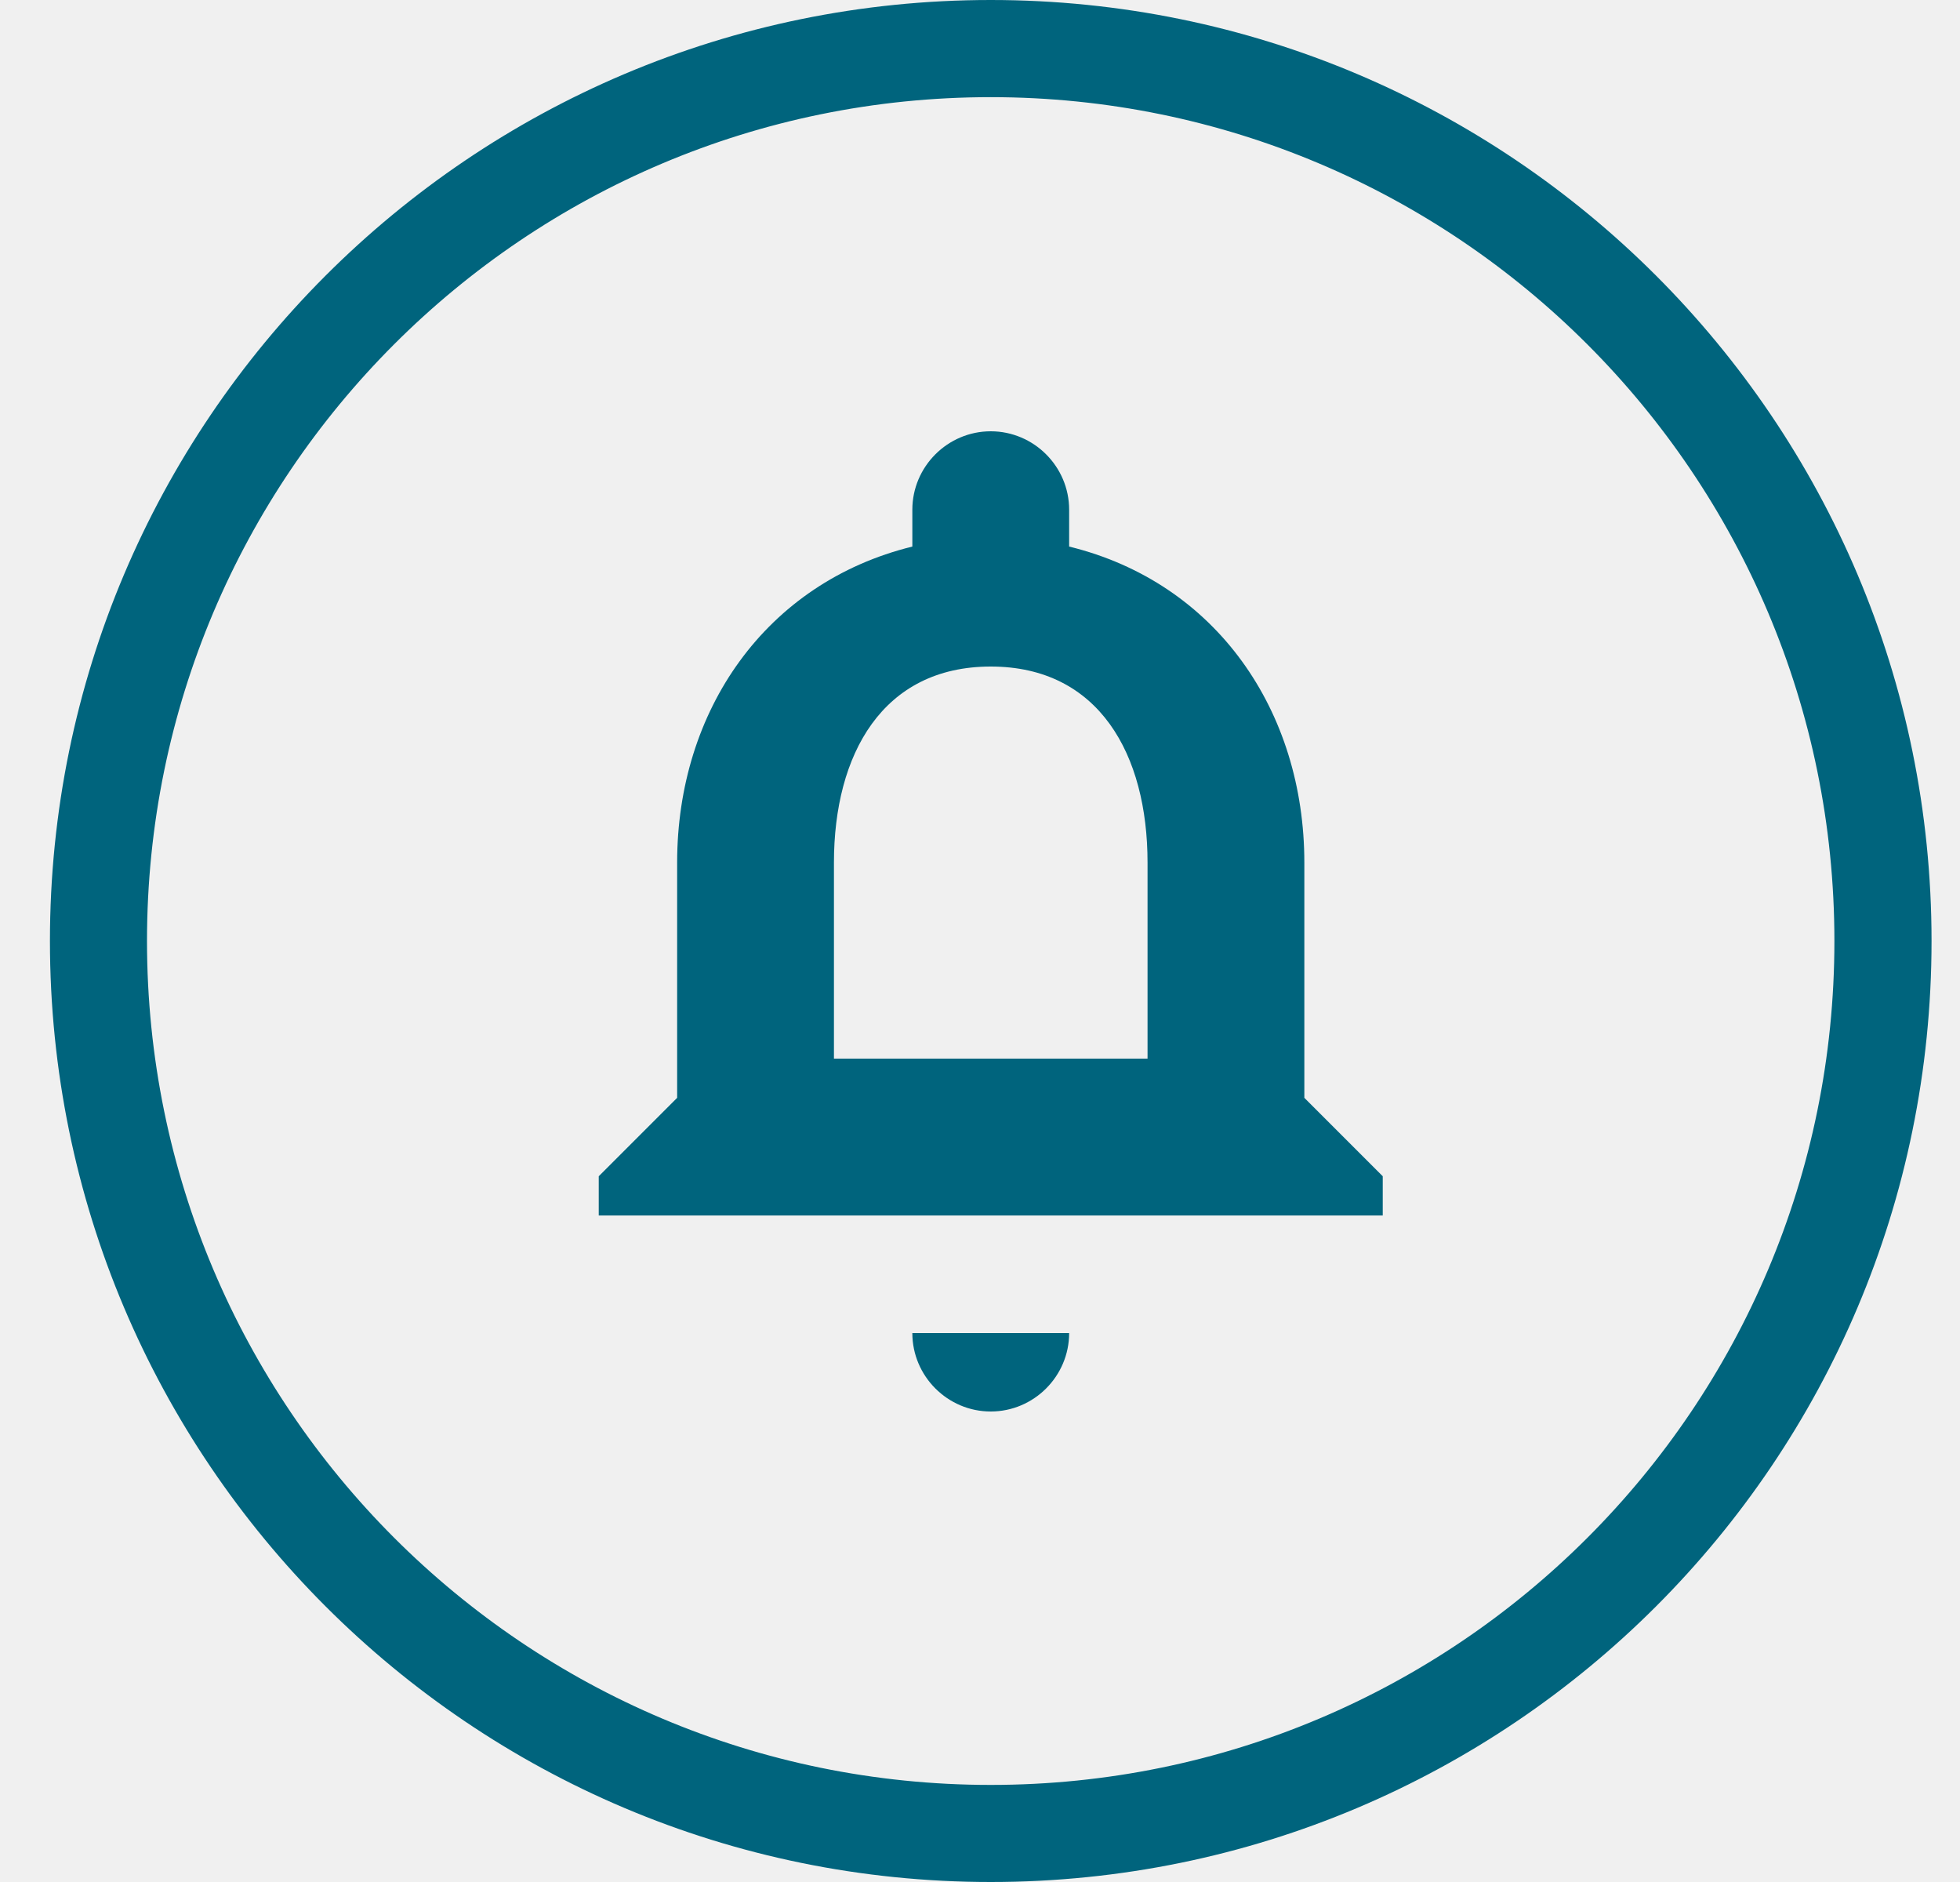
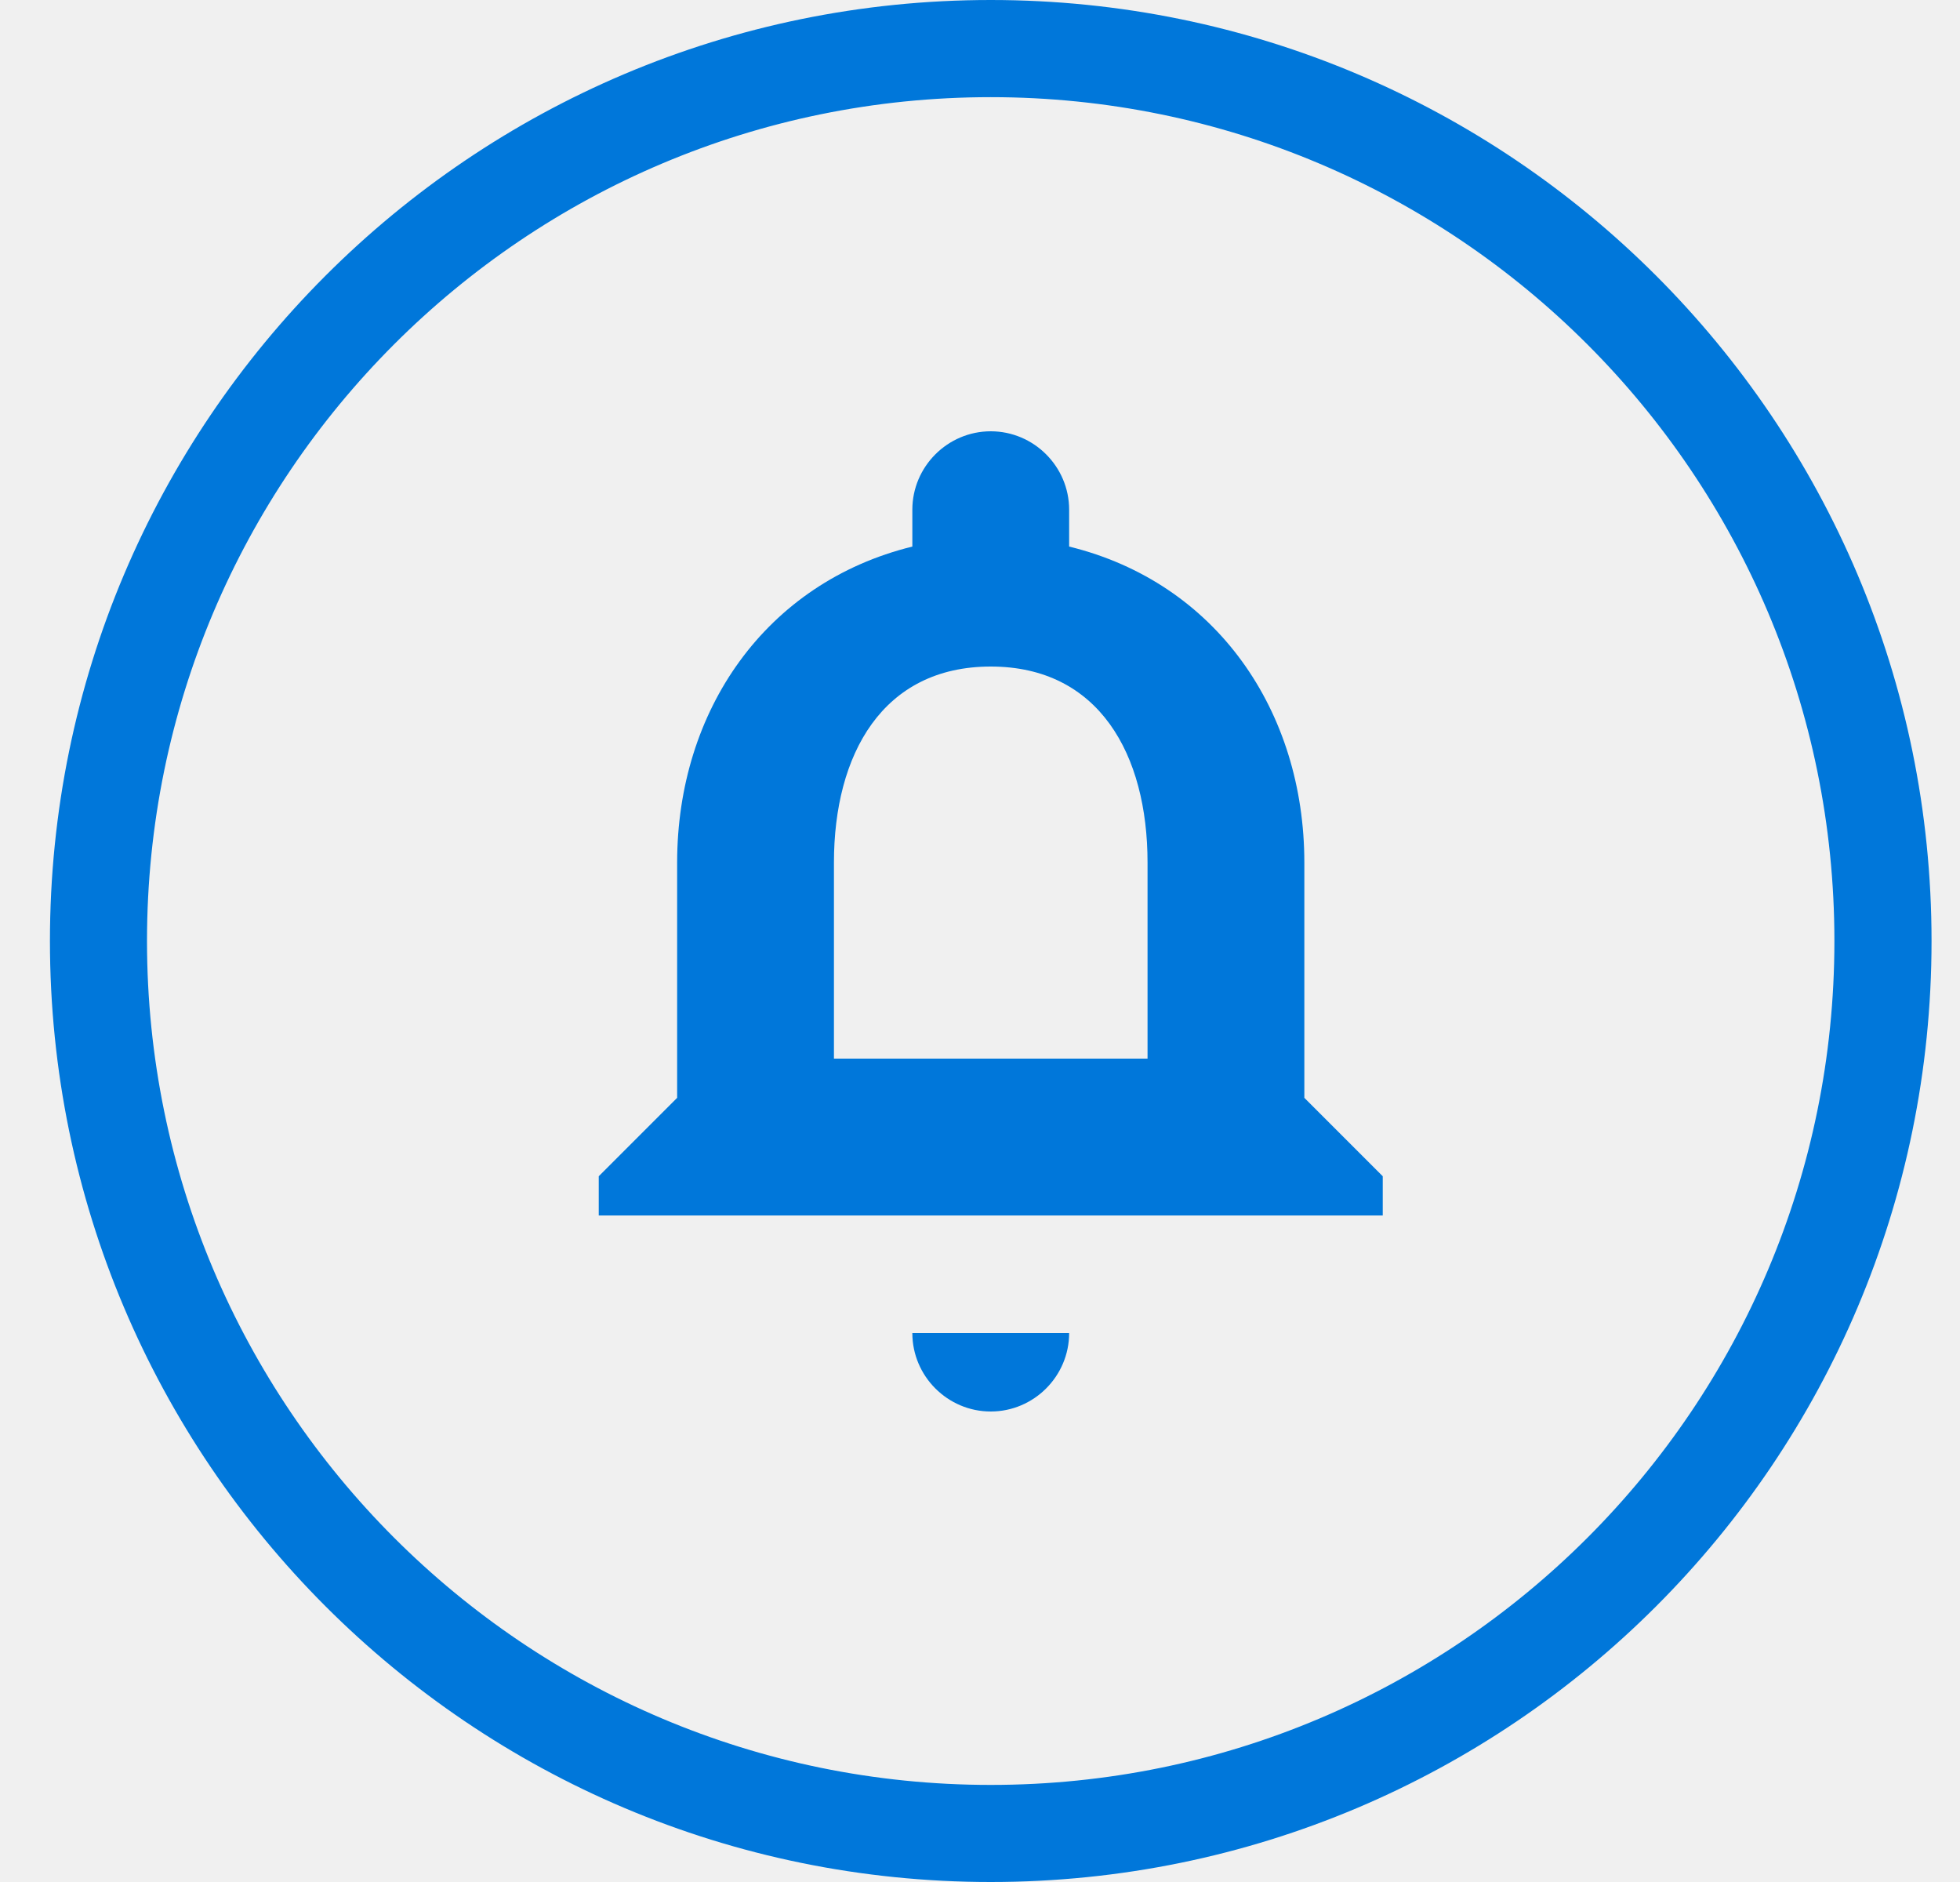
<svg xmlns="http://www.w3.org/2000/svg" width="25" height="24" viewBox="0 0 25 24" fill="none">
  <g clip-path="url(#clip0_bell_red)">
-     <path d="M12.637 18C13.187 18 13.637 17.55 13.637 17H11.637C11.637 17.55 12.087 18 12.637 18ZM16.637 14V11C16.637 9.07 15.517 7.43 13.637 6.97V6.5C13.637 5.95 13.187 5.5 12.637 5.5C12.087 5.5 11.637 5.95 11.637 6.5V6.97C9.767 7.43 8.637 9.06 8.637 11V14L7.637 15V15.5H17.637V15L16.637 14ZM14.637 13.5H10.637V11C10.637 9.62 11.257 8.5 12.637 8.5C14.017 8.5 14.637 9.62 14.637 11V13.5Z" fill="#00647D" />
-     <path fill-rule="evenodd" clip-rule="evenodd" d="M12.637 1.239C18.577 1.239 23.398 6.054 23.398 12C23.398 17.946 18.583 22.762 12.637 22.762C6.69 22.762 1.875 17.94 1.875 12C1.875 6.06 6.69 1.239 12.637 1.239ZM12.637 0C19.265 0 24.637 5.371 24.637 12C24.637 18.629 19.265 24 12.637 24C6.008 24 0.637 18.622 0.637 12C0.637 5.378 6.008 0 12.637 0Z" fill="#00647D" />
+     <path d="M12.637 18C13.187 18 13.637 17.55 13.637 17H11.637C11.637 17.55 12.087 18 12.637 18ZM16.637 14V11C16.637 9.07 15.517 7.43 13.637 6.97V6.5C13.637 5.95 13.187 5.5 12.637 5.5C12.087 5.5 11.637 5.95 11.637 6.5V6.97C9.767 7.43 8.637 9.06 8.637 11V14L7.637 15V15.5H17.637V15L16.637 14ZM14.637 13.5H10.637V11C10.637 9.62 11.257 8.5 12.637 8.5C14.017 8.5 14.637 9.62 14.637 11V13.5Z" fill="#0077da" />
+     <path fill-rule="evenodd" clip-rule="evenodd" d="M12.637 1.239C18.577 1.239 23.398 6.054 23.398 12C23.398 17.946 18.583 22.762 12.637 22.762C6.69 22.762 1.875 17.94 1.875 12C1.875 6.06 6.69 1.239 12.637 1.239ZM12.637 0C19.265 0 24.637 5.371 24.637 12C24.637 18.629 19.265 24 12.637 24C6.008 24 0.637 18.622 0.637 12C0.637 5.378 6.008 0 12.637 0Z" fill="#0077da" />
  </g>
  <defs>
    <clipPath id="clip0_bell_red">
      <rect width="24" height="24" fill="white" transform="translate(0.636719)" />
    </clipPath>
  </defs>
</svg>
